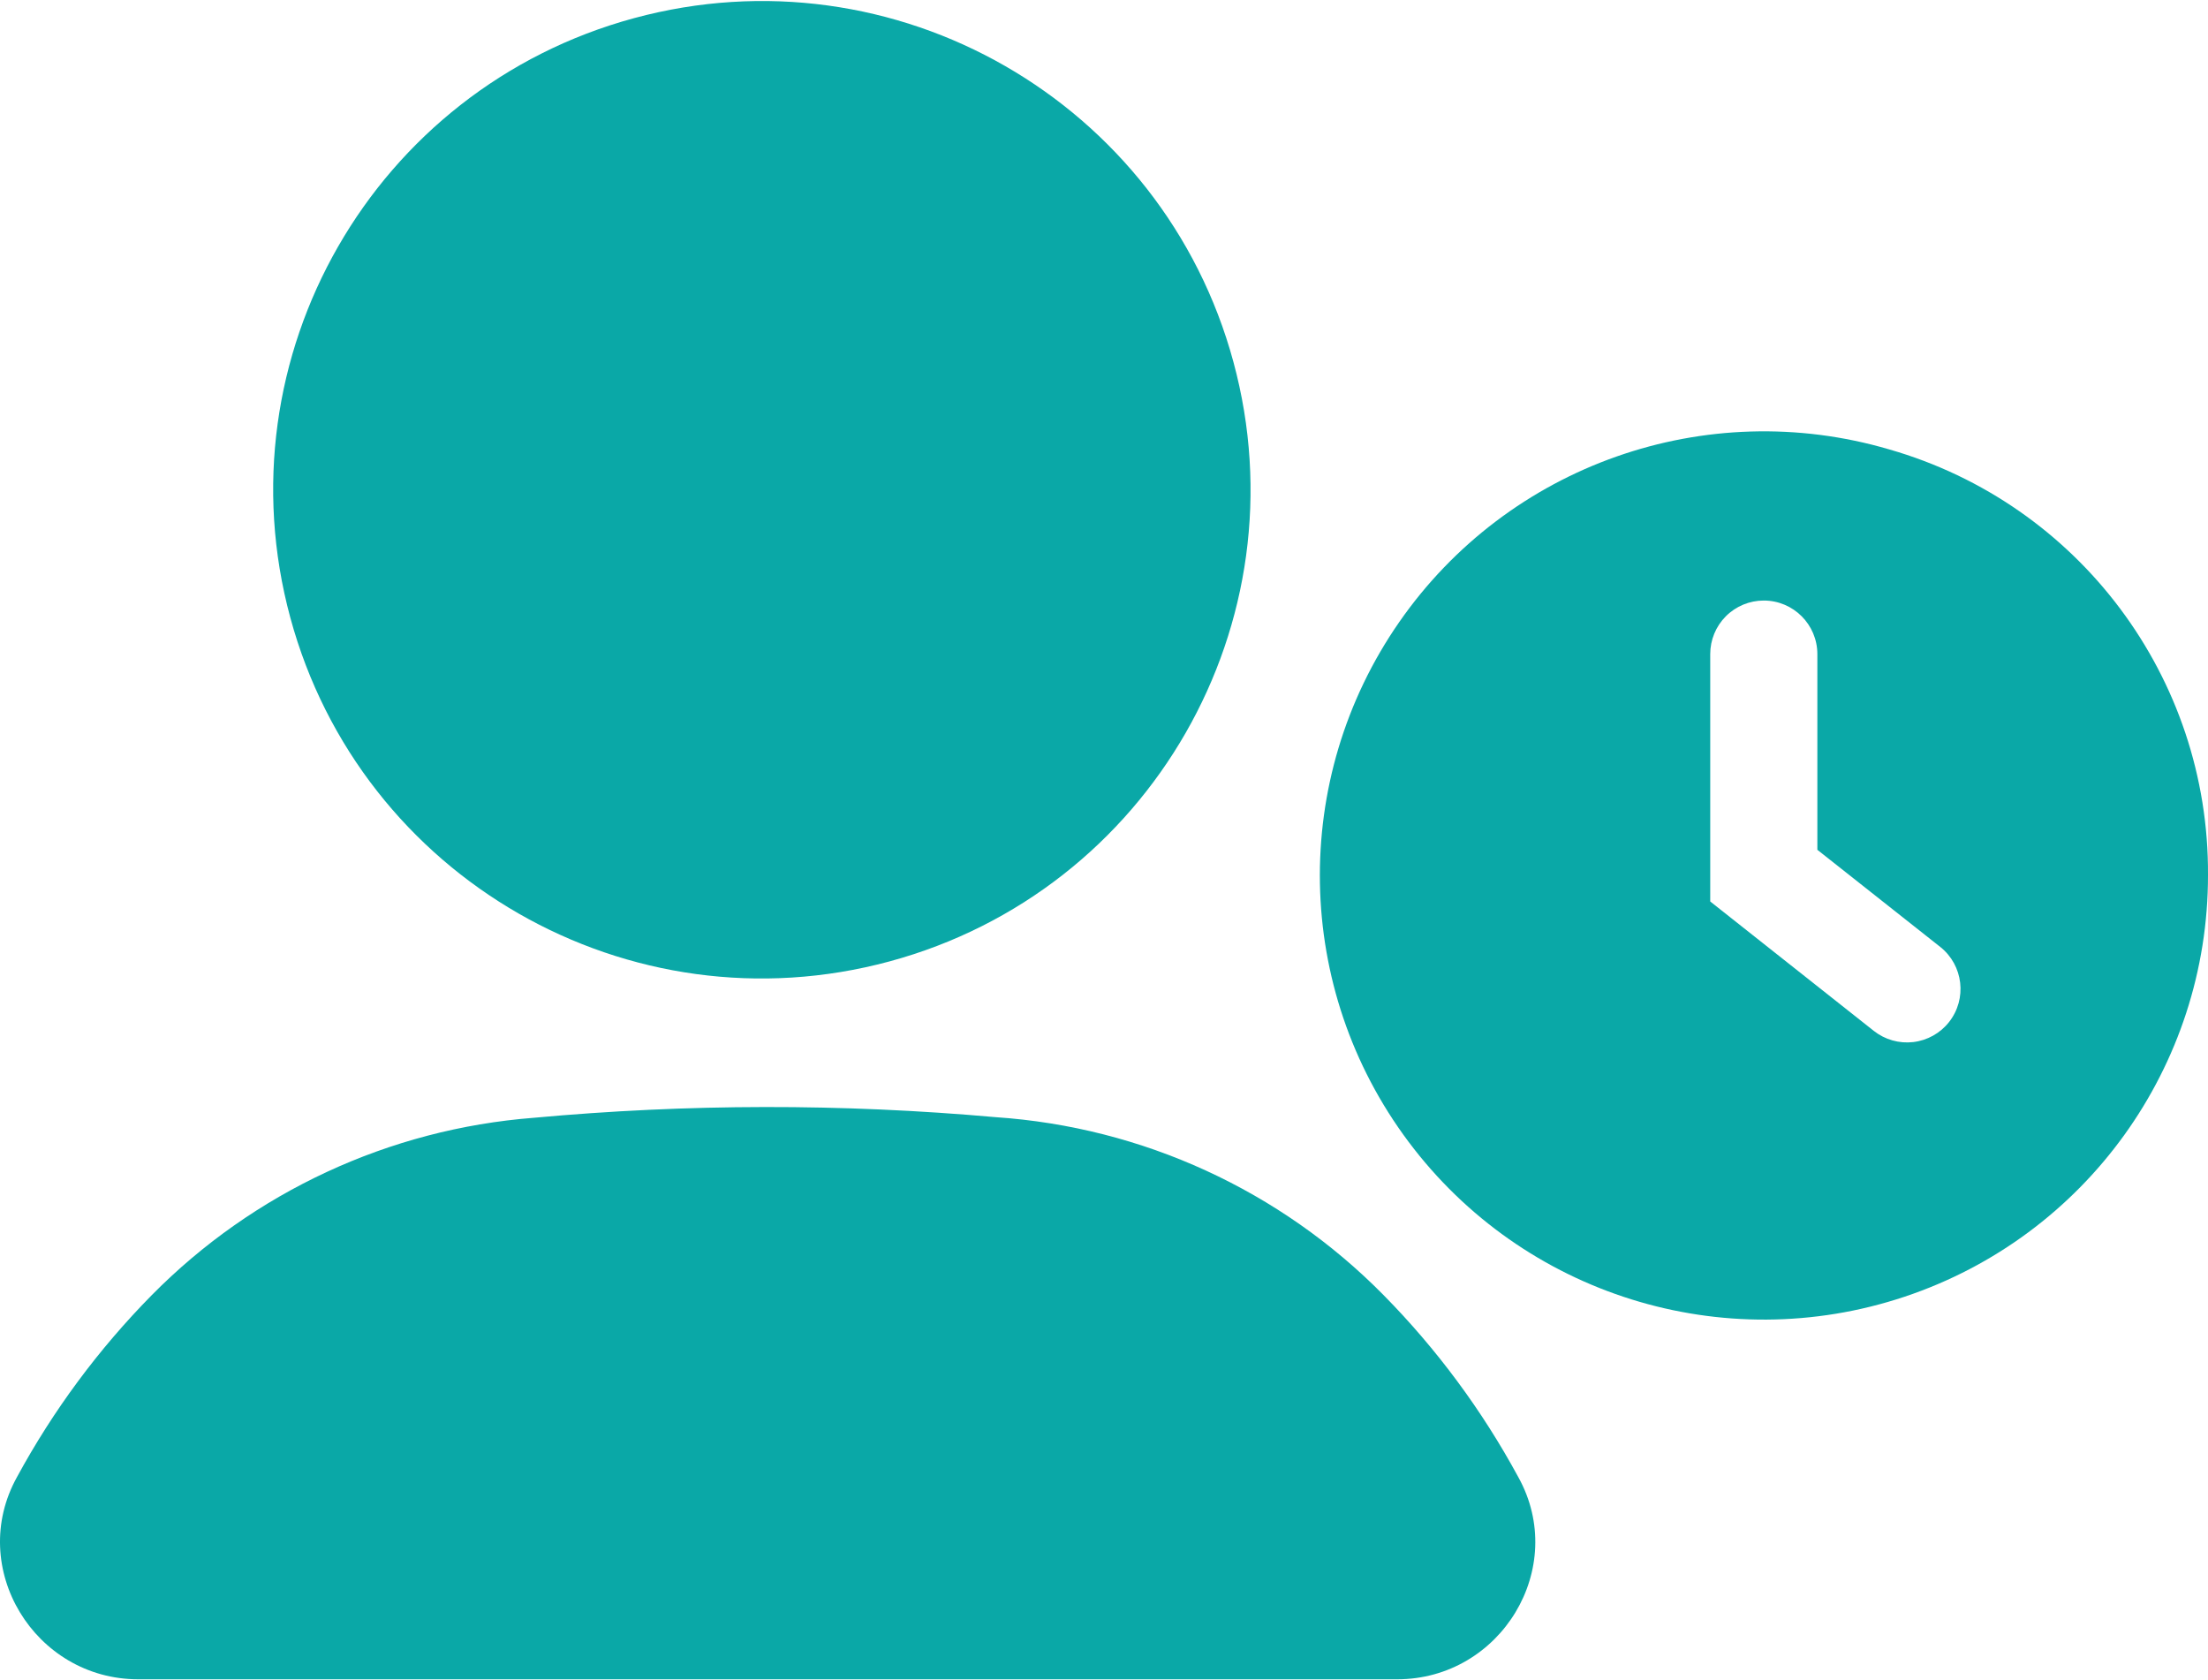
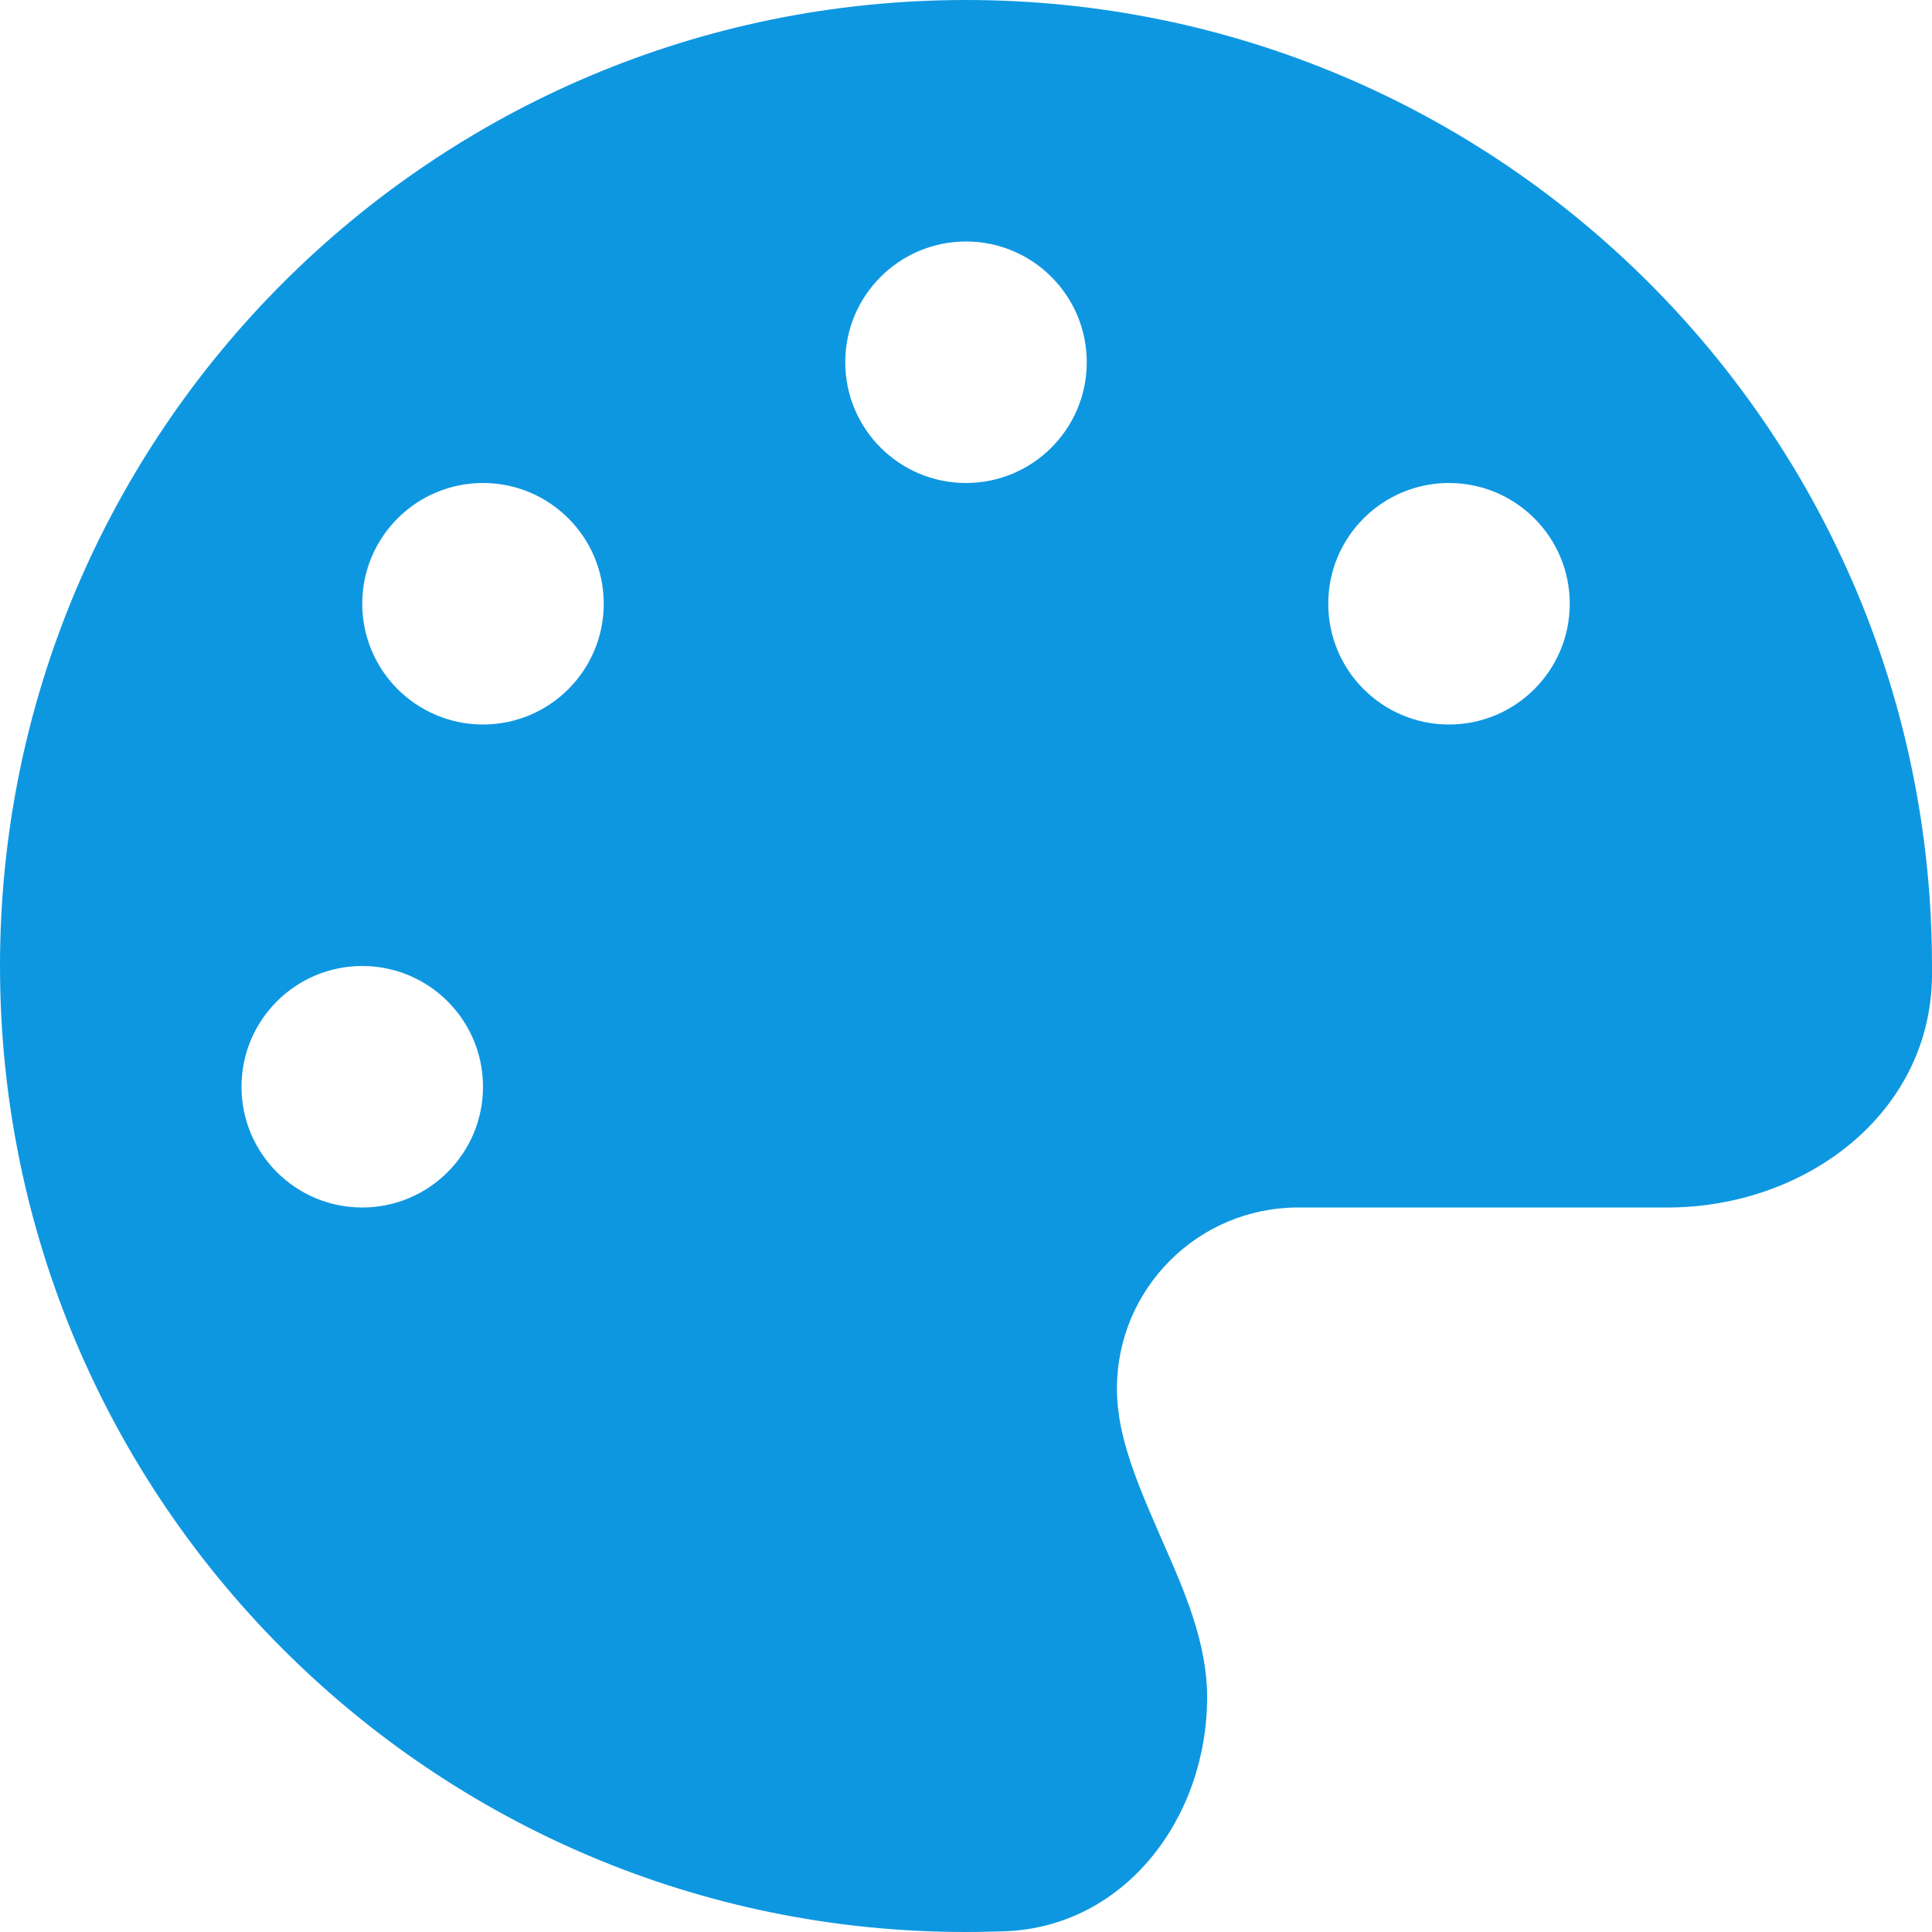
- <svg xmlns="http://www.w3.org/2000/svg" id="Layer_1" data-name="Layer 1" viewBox="0 0 250 190.11">
-   <path fill="#0aa8a7" d="M213.91,80.82A50.28,50.28,0,1,0,250,129,49.84,49.84,0,0,0,213.91,80.82Zm6.77,64.83h0a6.06,6.06,0,0,1-8.52,1L193.64,132V104a6.06,6.06,0,0,1,6.06-6.07h0a6.07,6.07,0,0,1,6.07,6.07v22.15l13.92,11A6.07,6.07,0,0,1,220.68,145.65Z" transform="translate(0 -29.94)" />
-   <circle fill="#0aa8a7" cx="86.92" cy="85.57" r="55.62" transform="matrix(0.96, -0.26, 0.26, 0.96, -19.43, -4.1)" />
-   <path fill="#0aa8a7" d="M156.66,176.57a68.1,68.1,0,0,0-43.92-20.15,289.92,289.92,0,0,0-52.31.07,68.19,68.19,0,0,0-43.25,20.08,91.64,91.64,0,0,0-15.26,20.6c-5.7,10.27,2,22.89,13.73,22.89H158.19c11.75,0,19.42-12.62,13.72-22.89A91.3,91.3,0,0,0,156.66,176.57Z" transform="translate(0 -29.94)" />
+ <svg xmlns="http://www.w3.org/2000/svg" viewBox="0 0 512 512">
+   <path fill="#0e97e1" d="M512 256c0 .9 0 1.8 0 2.7c-.4 36.5-33.6 61.3-70.1 61.3L344 320c-26.5 0-48 21.5-48 48c0 3.4 .4 6.7 1 9.9c2.1 10.2 6.5 20 10.8 29.9c6.1 13.8 12.1 27.5 12.1 42c0 31.8-21.6 60.7-53.4 62c-3.5 .1-7 .2-10.6 .2C114.6 512 0 397.4 0 256S114.6 0 256 0S512 114.6 512 256zM128 288a32 32 0 1 0 -64 0 32 32 0 1 0 64 0zm0-96a32 32 0 1 0 0-64 32 32 0 1 0 0 64zM288 96a32 32 0 1 0 -64 0 32 32 0 1 0 64 0zm96 96a32 32 0 1 0 0-64 32 32 0 1 0 0 64z" />
</svg>
